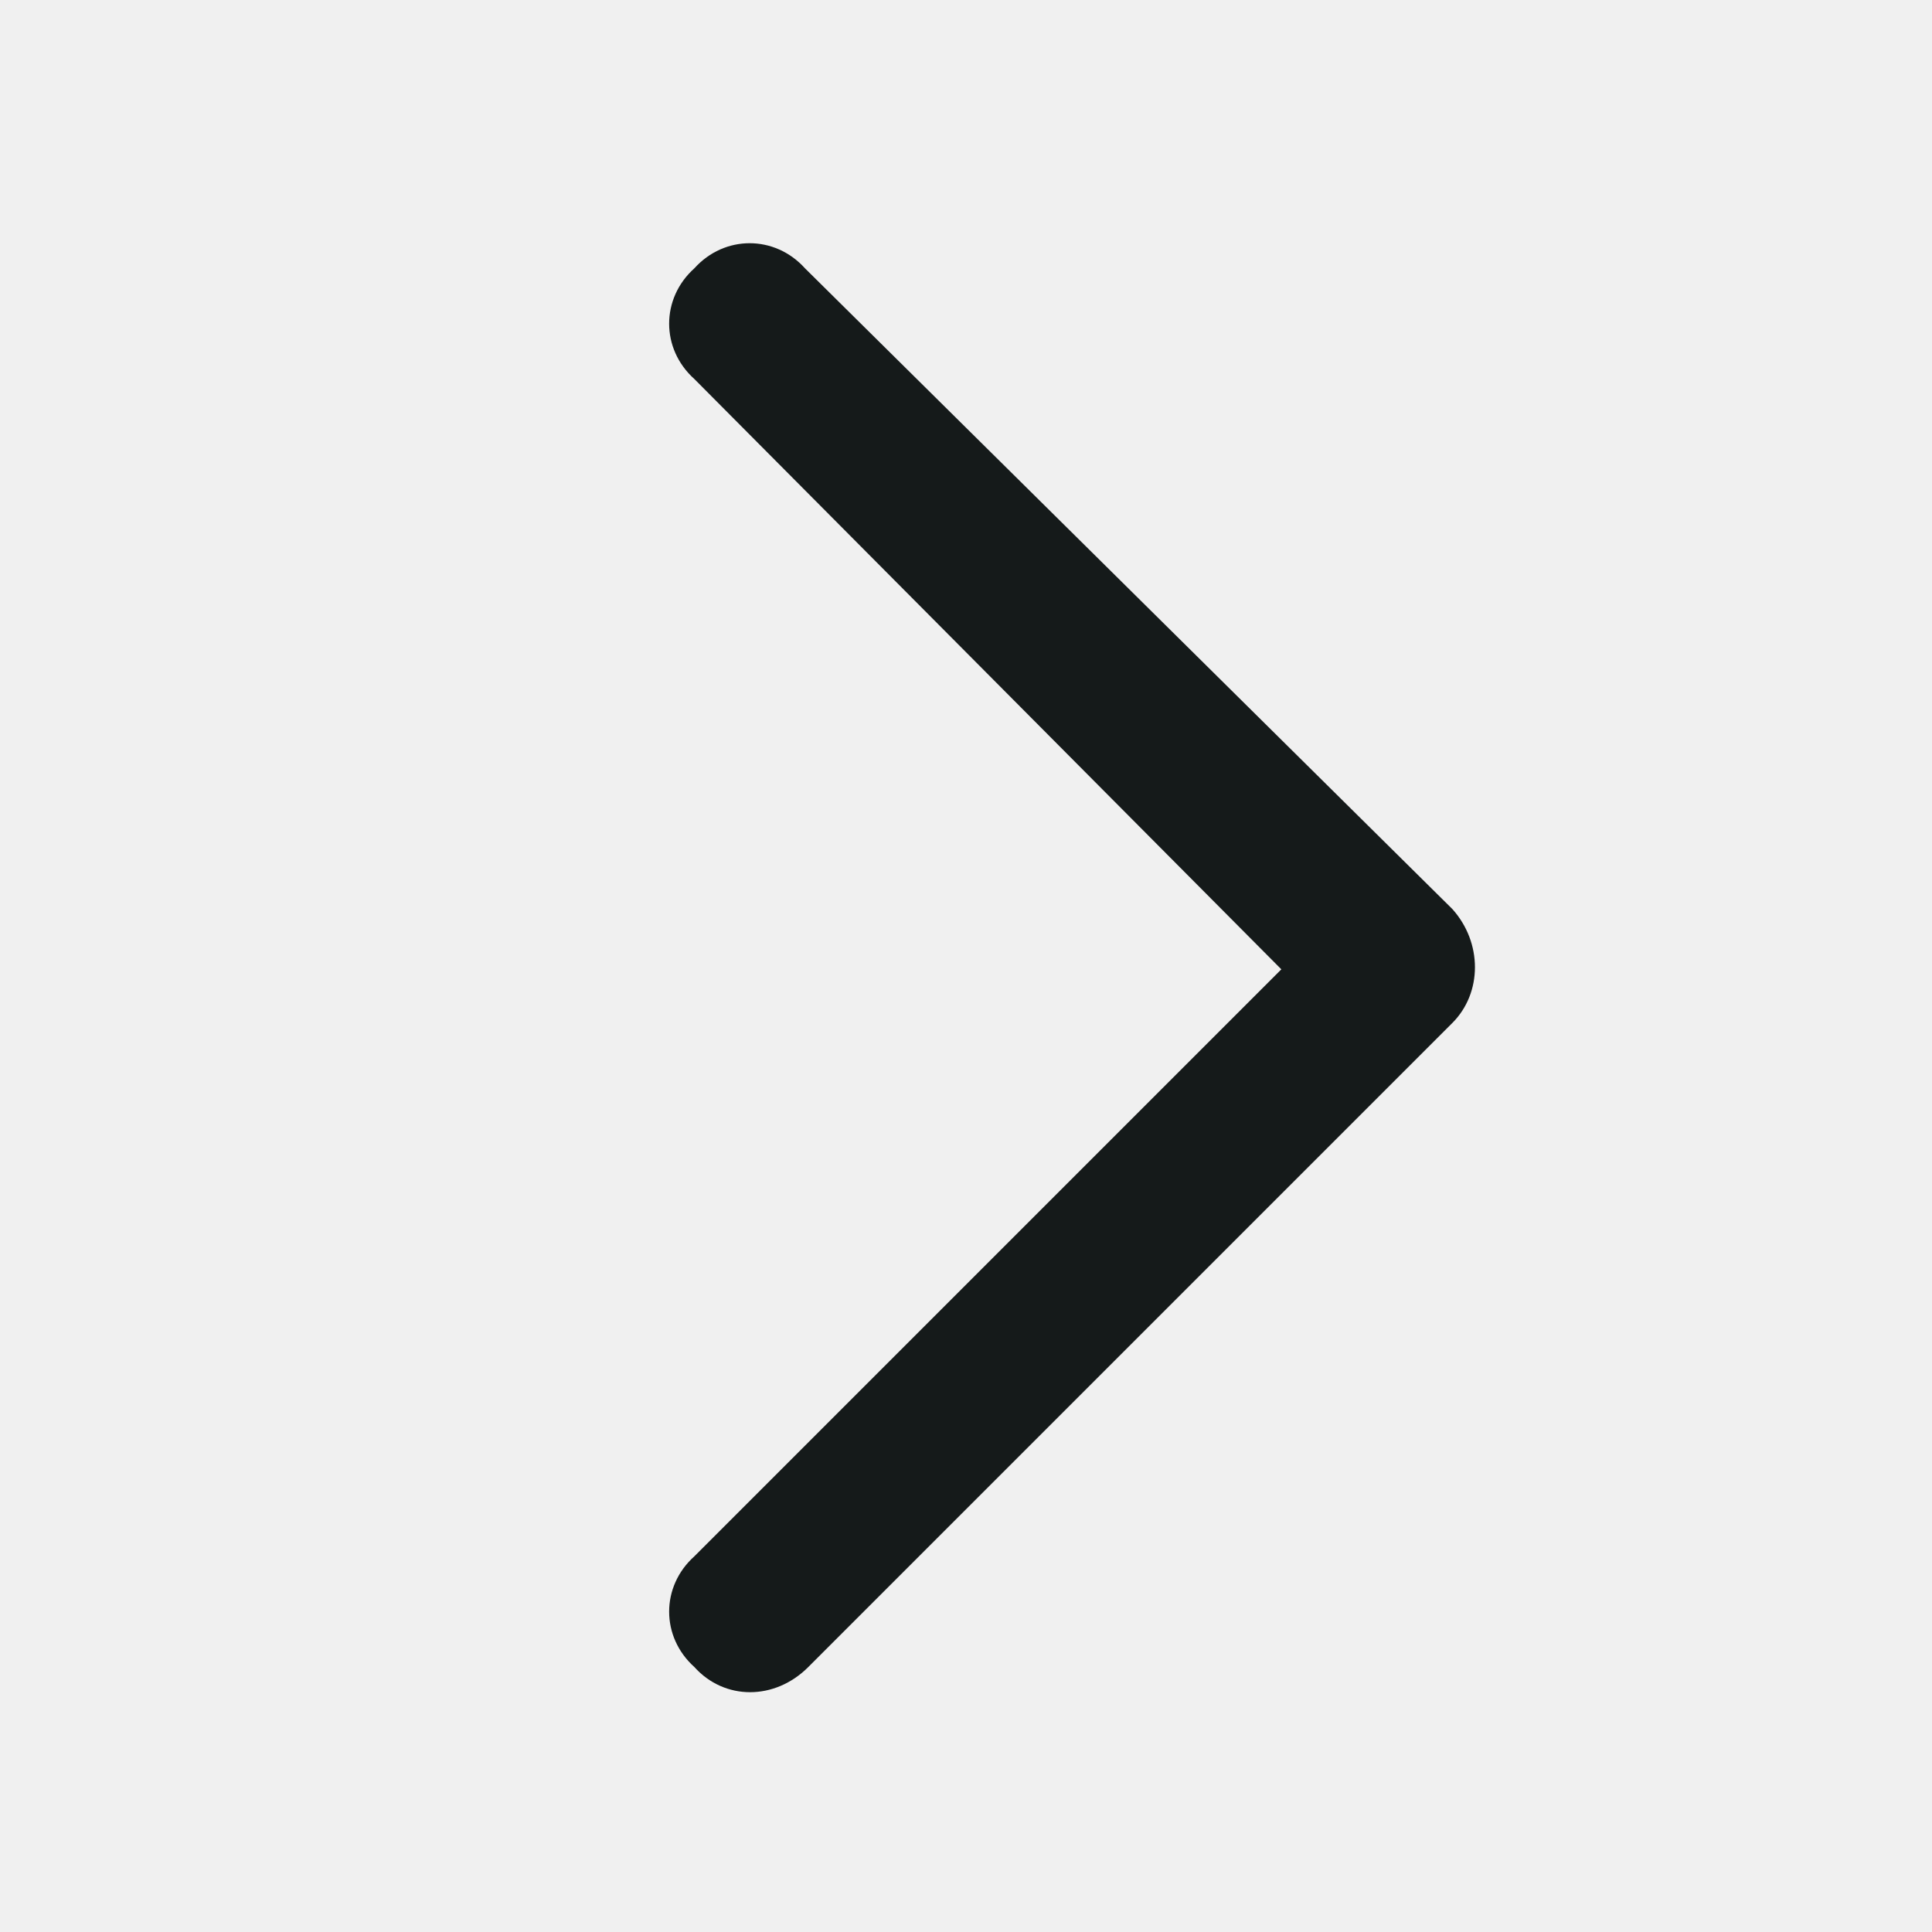
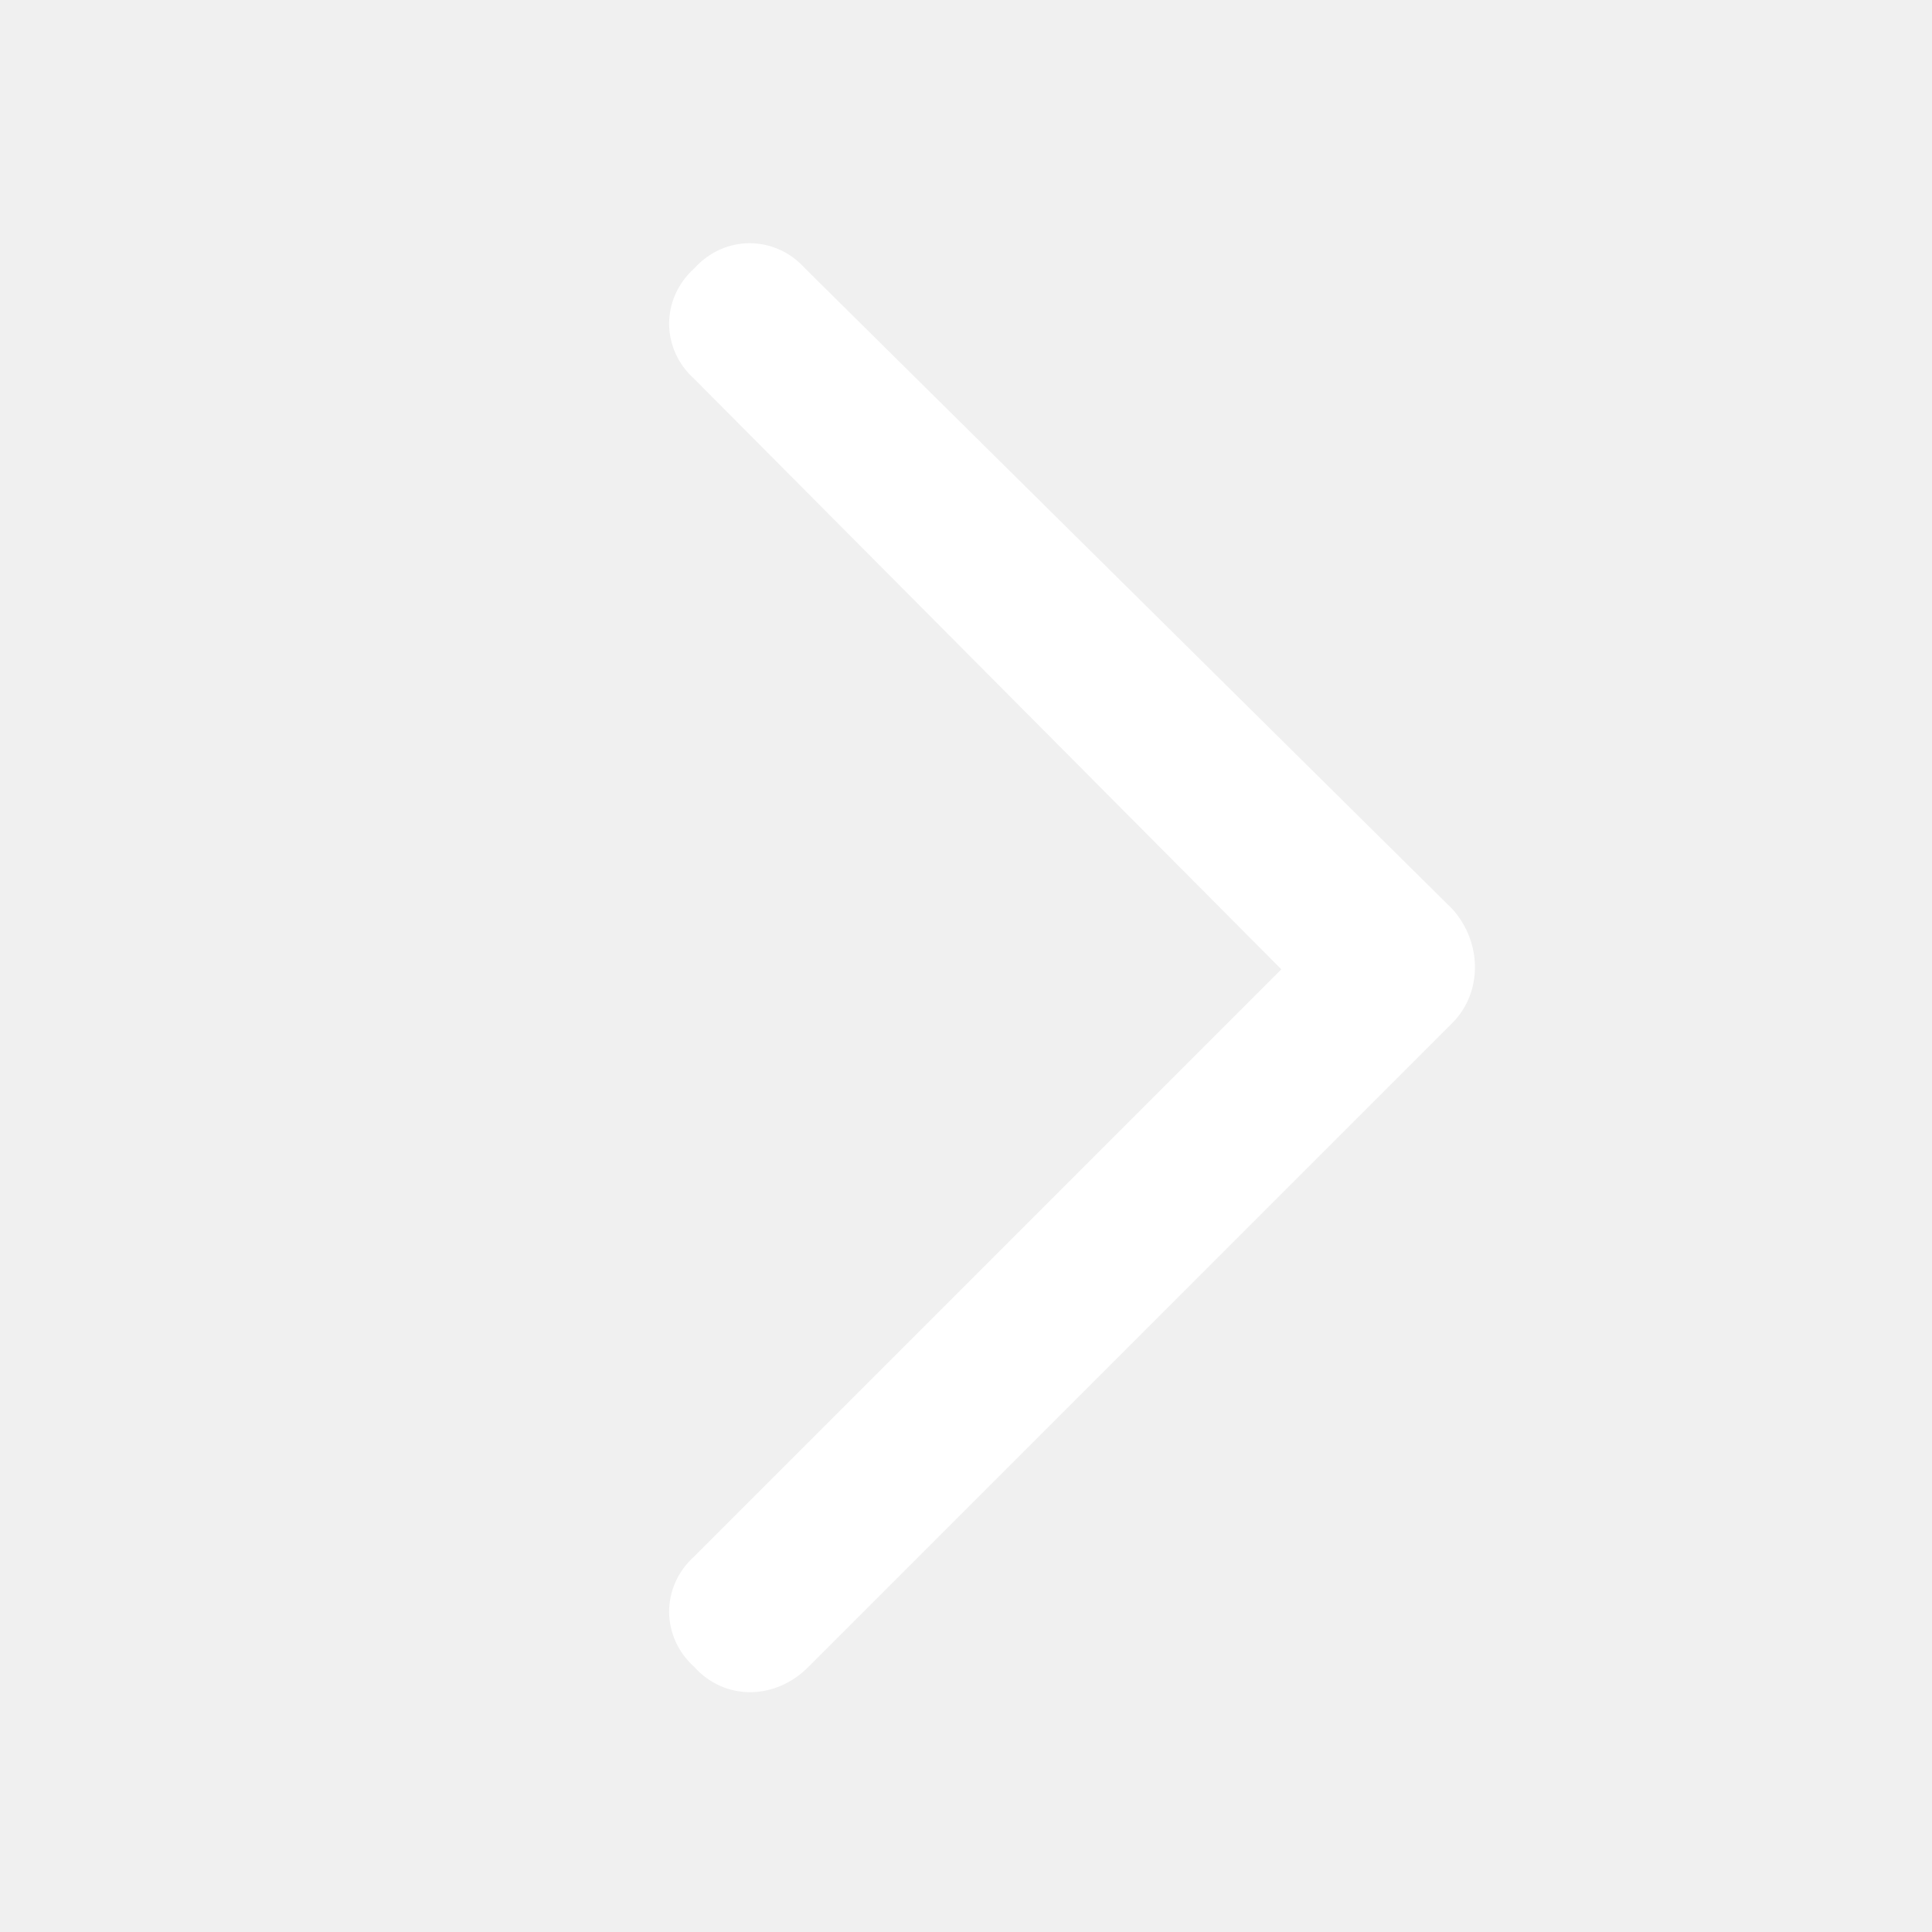
<svg xmlns="http://www.w3.org/2000/svg" width="18" height="18" viewBox="0 0 18 18" fill="none">
-   <path d="M13.531 8.469C13.812 8.781 13.812 9.25 13.531 9.531L7.531 15.531C7.219 15.844 6.75 15.844 6.469 15.531C6.156 15.25 6.156 14.781 6.469 14.5L11.938 9.031L6.469 3.531C6.156 3.25 6.156 2.781 6.469 2.5C6.75 2.188 7.219 2.188 7.5 2.5L13.531 8.469Z" fill="#151A1A" />
+   <path d="M13.531 8.469C13.812 8.781 13.812 9.25 13.531 9.531L7.531 15.531C7.219 15.844 6.75 15.844 6.469 15.531C6.156 15.25 6.156 14.781 6.469 14.5L11.938 9.031L6.469 3.531C6.156 3.25 6.156 2.781 6.469 2.5C6.75 2.188 7.219 2.188 7.5 2.5L13.531 8.469Z" fill="white" />
</svg>
